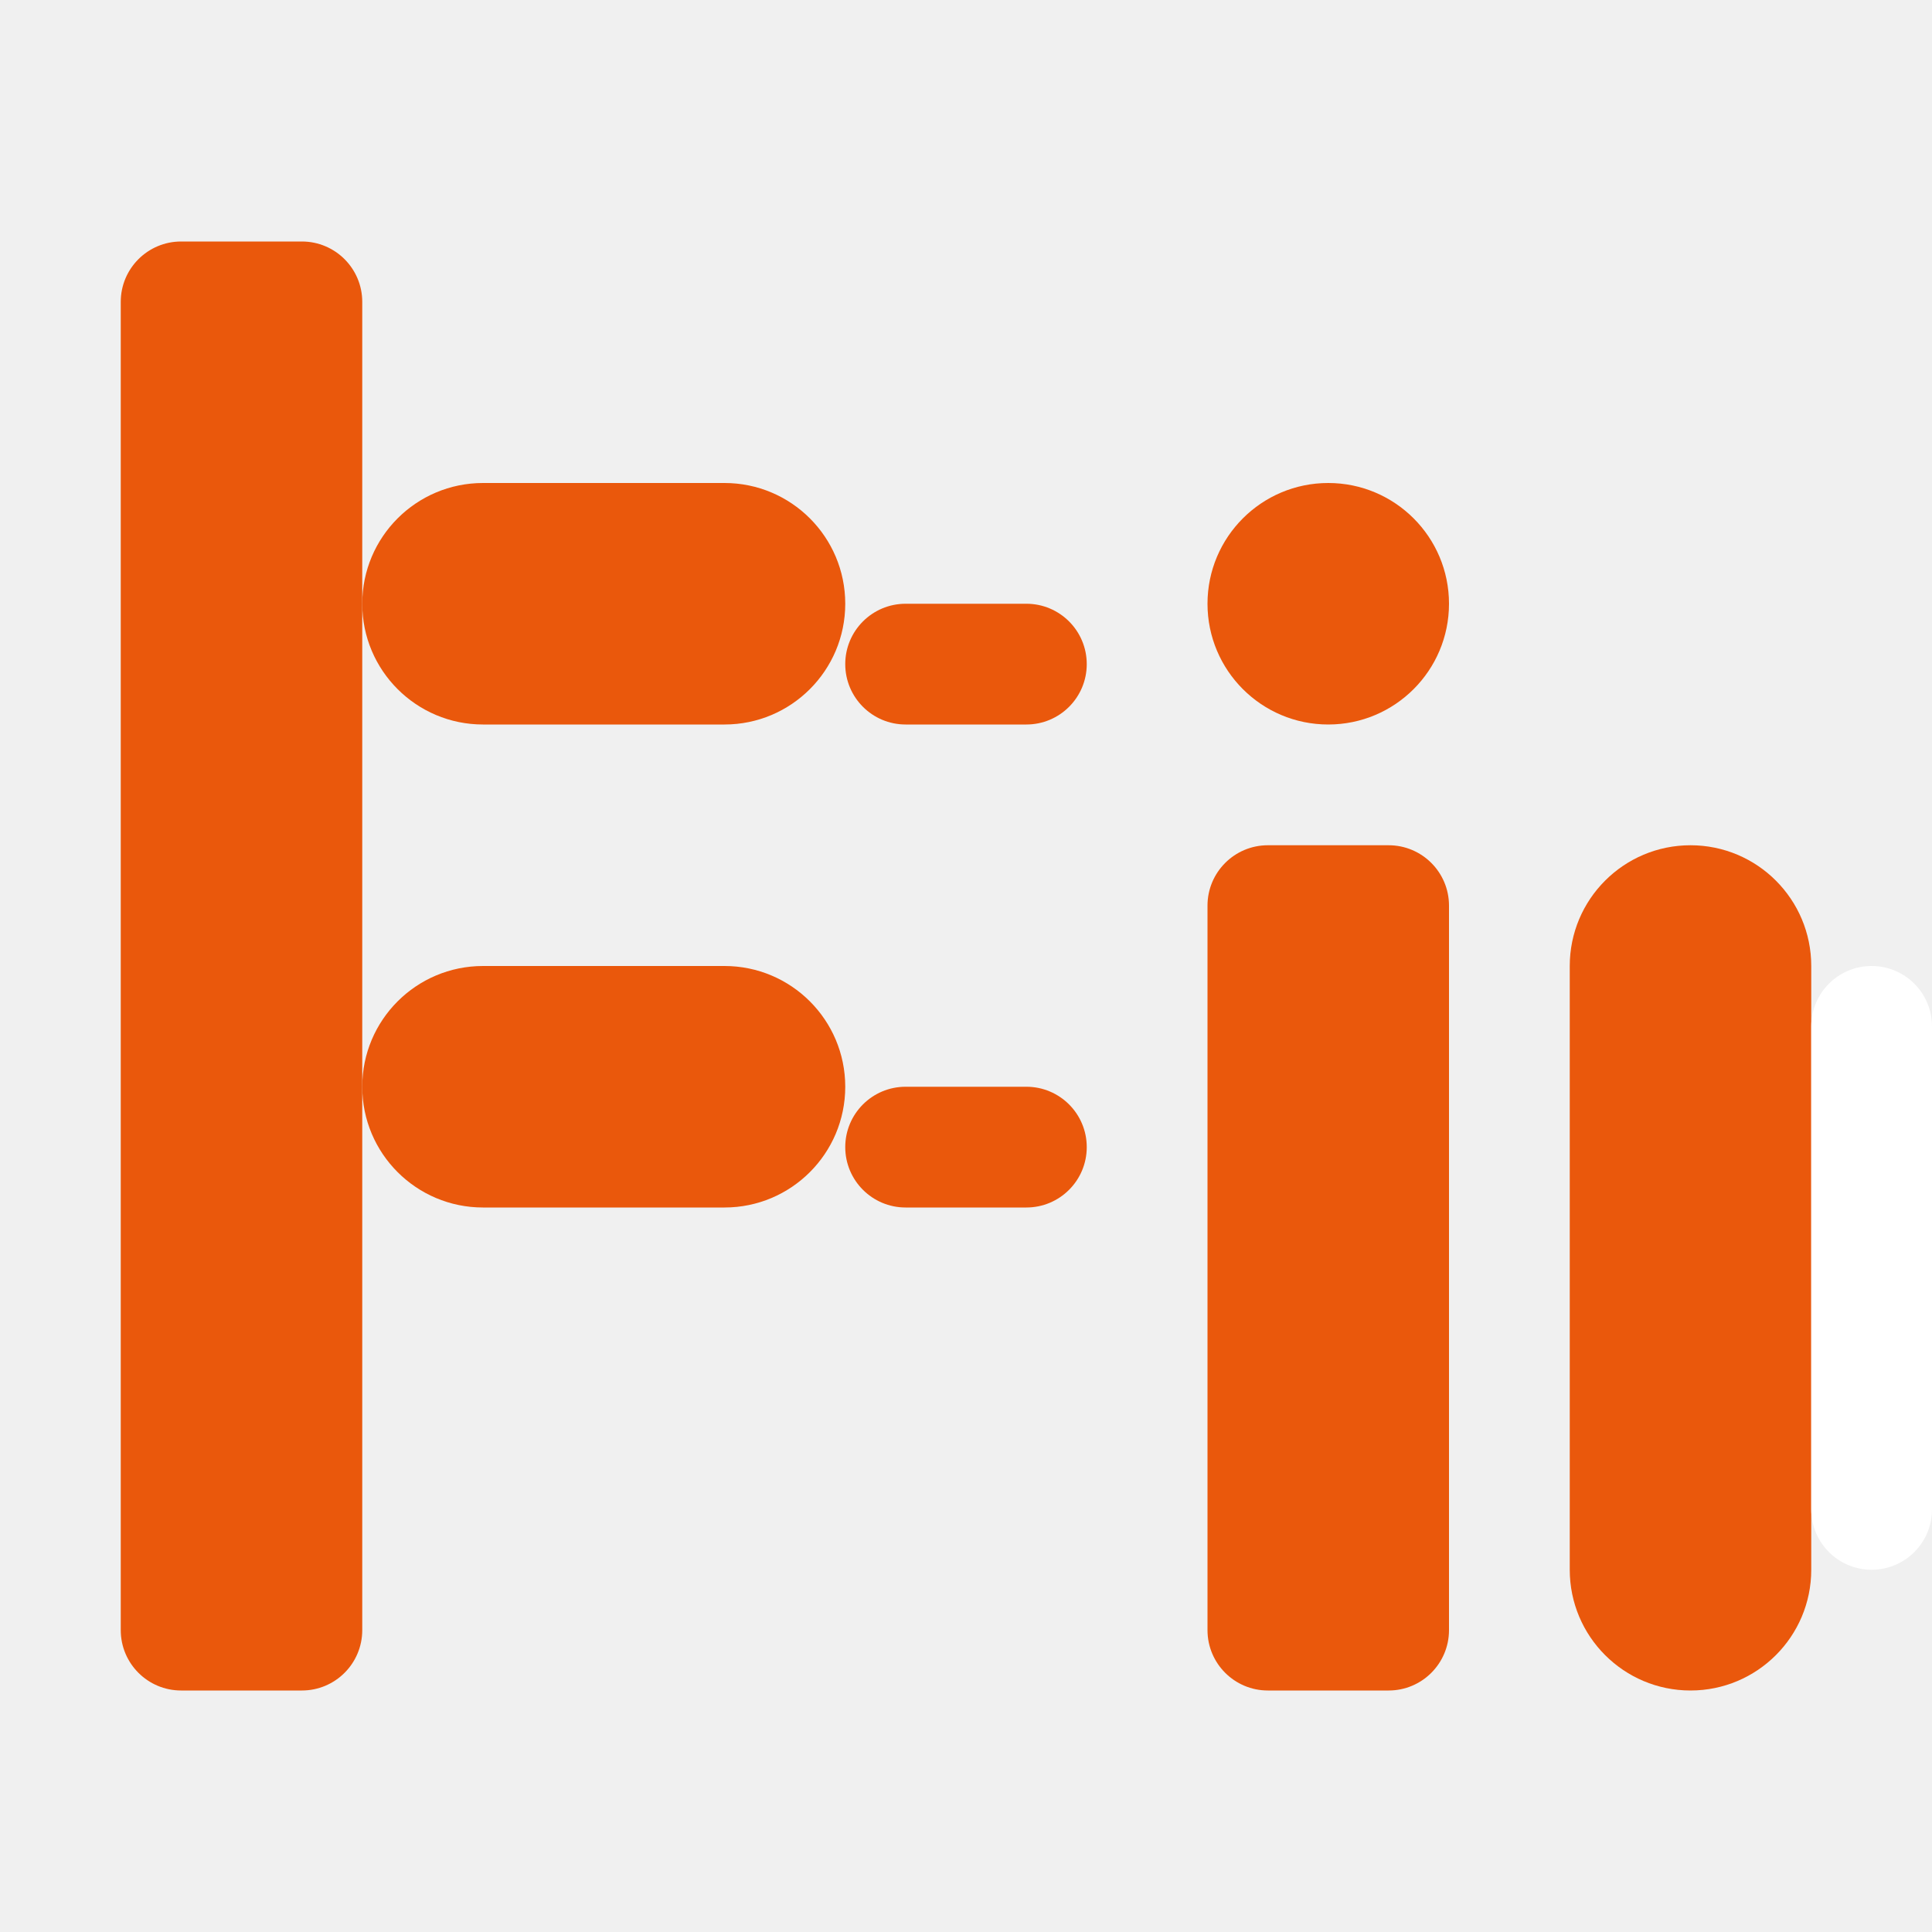
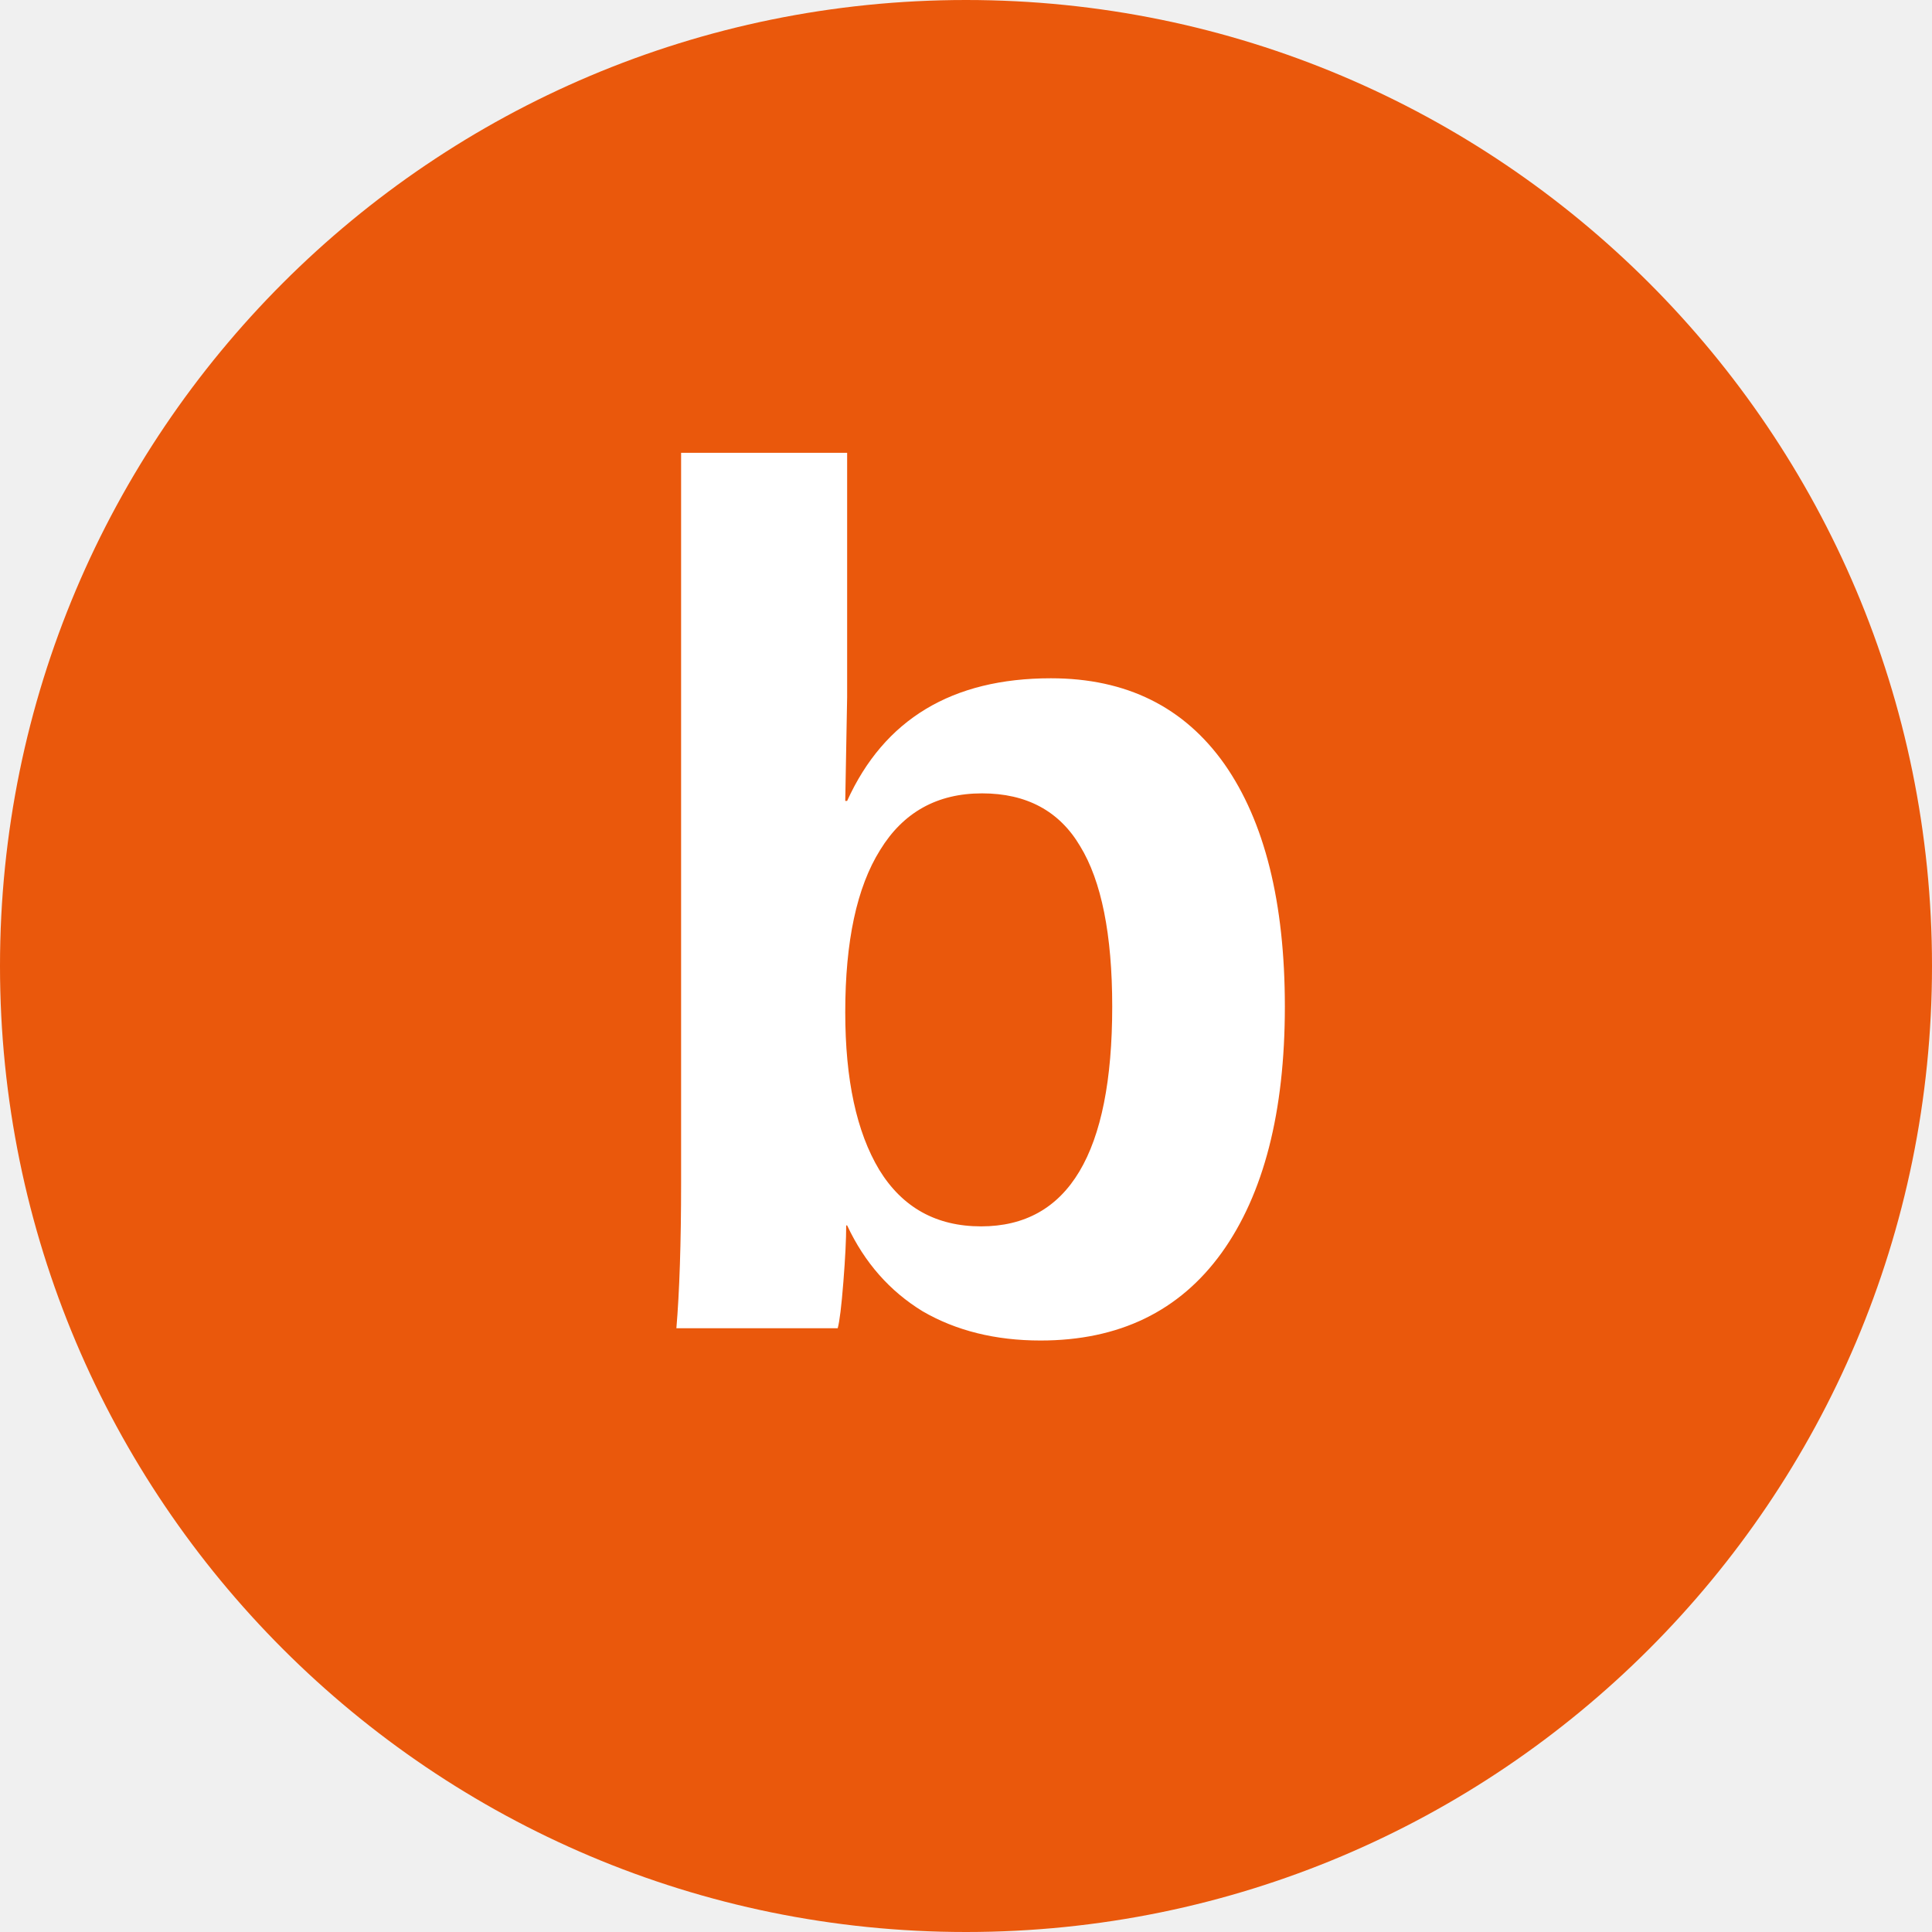
<svg xmlns="http://www.w3.org/2000/svg" width="32" height="32" viewBox="0 0 32 32" fill="none">
-   <rect width="32" height="32" fill="transparent" />
-   <rect x="2" y="4" width="4" height="24" rx="1" fill="#EA580C" />
-   <rect x="6" y="8" width="8" height="4" rx="2" fill="#EA580C" />
-   <rect x="6" y="16" width="8" height="4" rx="2" fill="#EA580C" />
-   <rect x="14" y="10" width="4" height="2" rx="1" fill="#EA580C" />
-   <rect x="14" y="18" width="4" height="2" rx="1" fill="#EA580C" />
-   <rect x="20" y="8" width="4" height="4" rx="2" fill="#EA580C" />
-   <rect x="20" y="14" width="4" height="14" rx="1" fill="#EA580C" />
-   <rect x="26" y="14" width="4" height="14" rx="2" fill="#EA580C" />
-   <rect x="30" y="16" width="2" height="10" rx="1" fill="white" />
+   <circle cx="16" cy="16" r="16" fill="#EA580C" />
+   <text x="16" y="22" font-family="Arial, sans-serif" font-size="20" font-weight="bold" fill="white" text-anchor="middle">b</text>
</svg>
